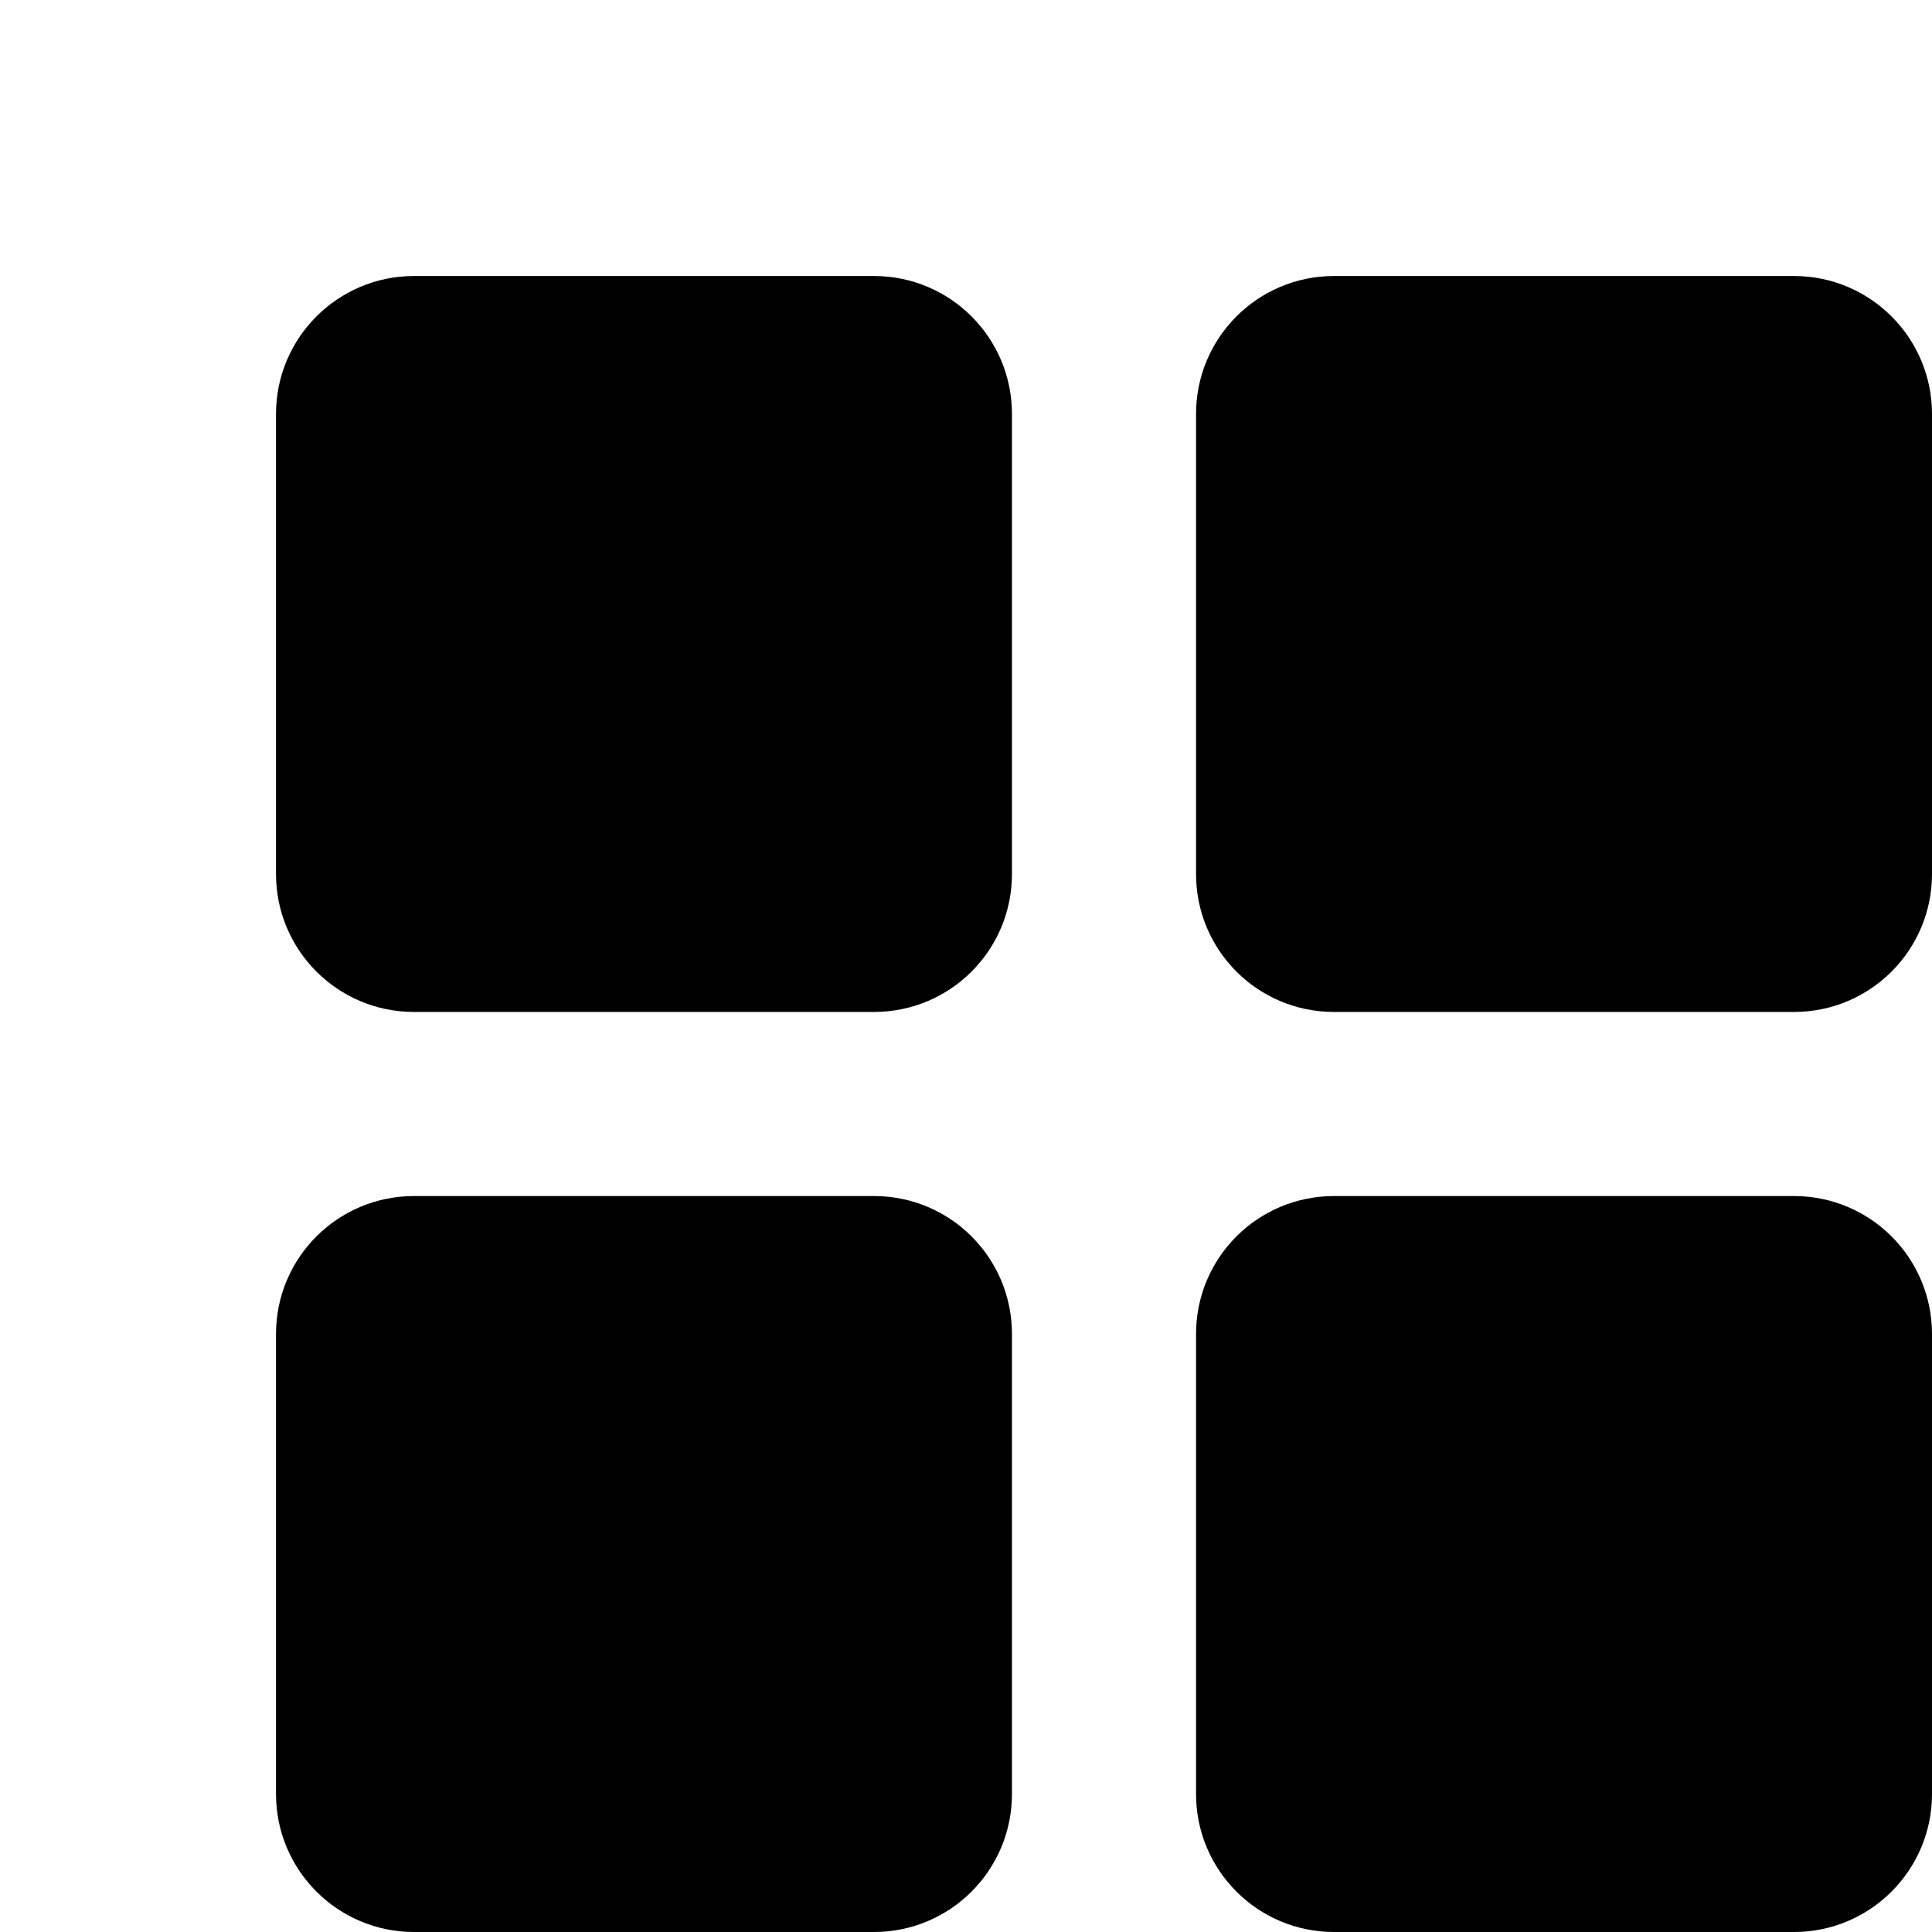
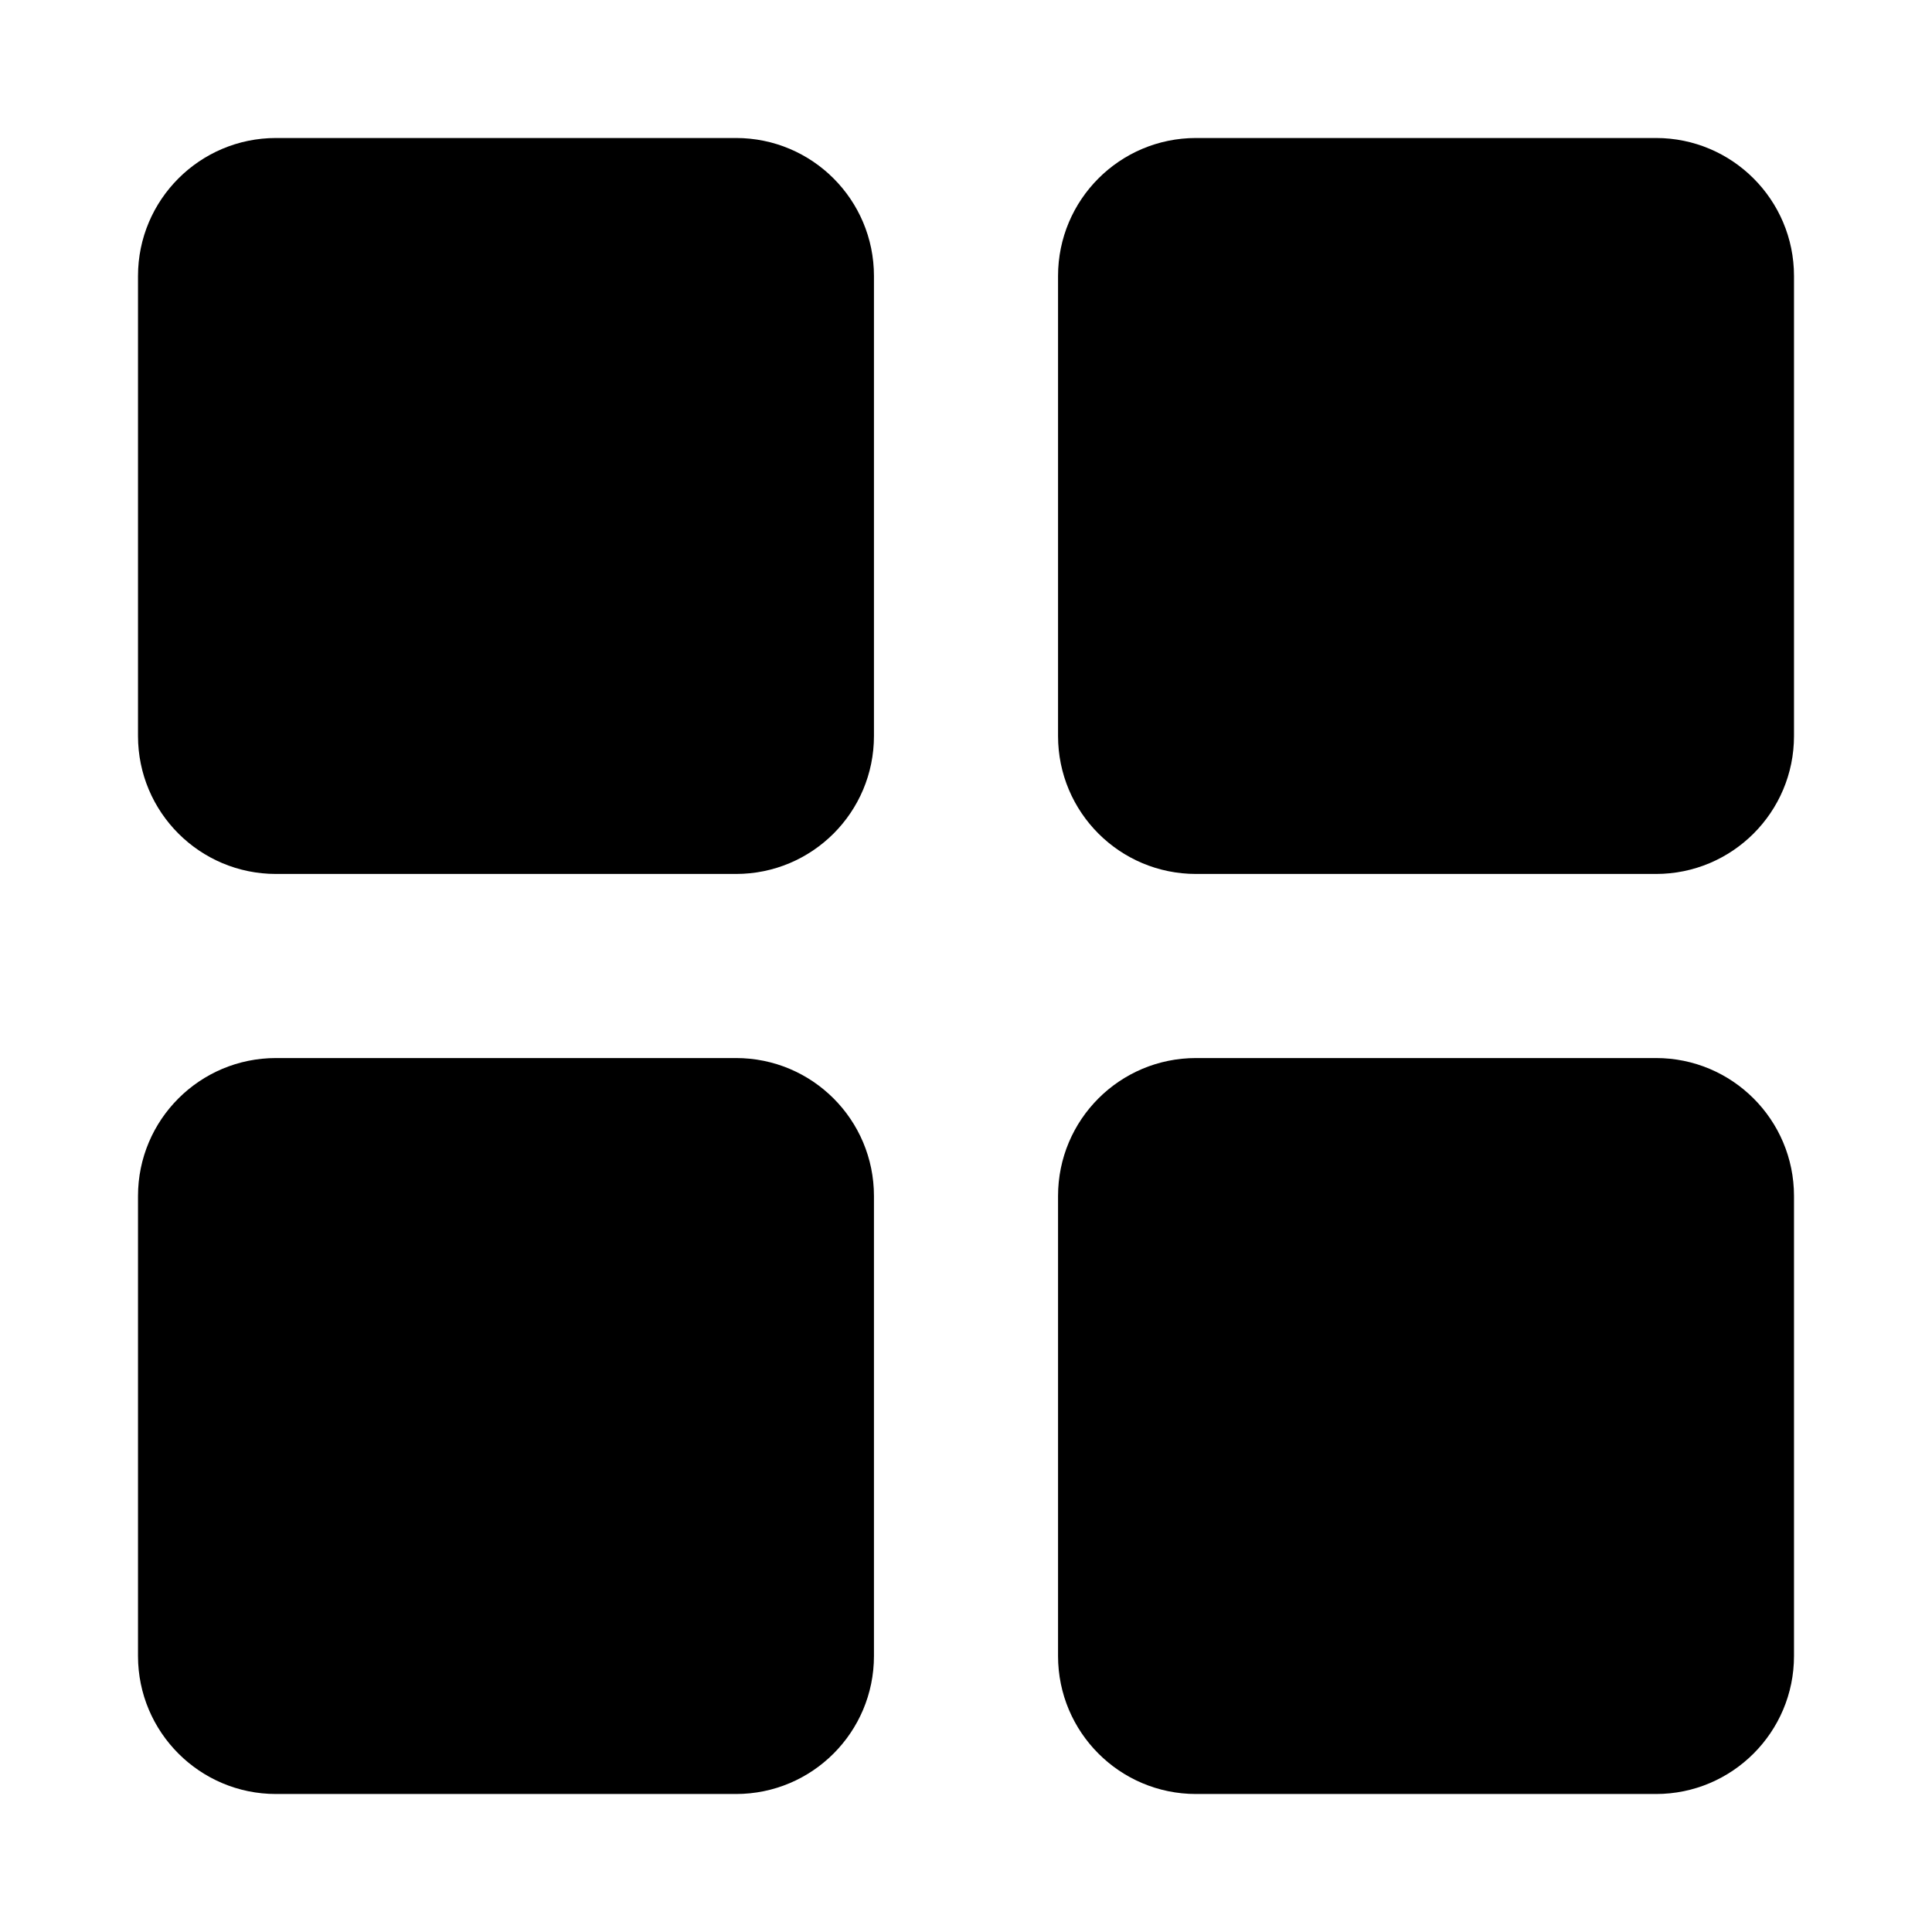
- <svg xmlns="http://www.w3.org/2000/svg" width="16" height="16" viewBox="-2 -2 14 14" fill="none">
+ <svg xmlns="http://www.w3.org/2000/svg" width="16" height="16" viewBox="-1 -1 14 14" fill="none">
  <path fill-rule="evenodd" clip-rule="evenodd" d="M1 0C0.448 0 0 0.448 0 1V4.333C0 4.886 0.448 5.333 1 5.333H4.333C4.886 5.333 5.333 4.886 5.333 4.333V1C5.333 0.448 4.886 0 4.333 0H1ZM1 6.667C0.448 6.667 0 7.114 0 7.667V11C0 11.552 0.448 12 1 12H4.333C4.886 12 5.333 11.552 5.333 11V7.667C5.333 7.114 4.886 6.667 4.333 6.667H1ZM6.667 1C6.667 0.448 7.114 0 7.667 0H11C11.552 0 12 0.448 12 1V4.333C12 4.886 11.552 5.333 11 5.333H7.667C7.114 5.333 6.667 4.886 6.667 4.333V1ZM7.667 6.667C7.114 6.667 6.667 7.114 6.667 7.667V11C6.667 11.552 7.114 12 7.667 12H11C11.552 12 12 11.552 12 11V7.667C12 7.114 11.552 6.667 11 6.667H7.667Z" fill="currentColor" />
</svg>
